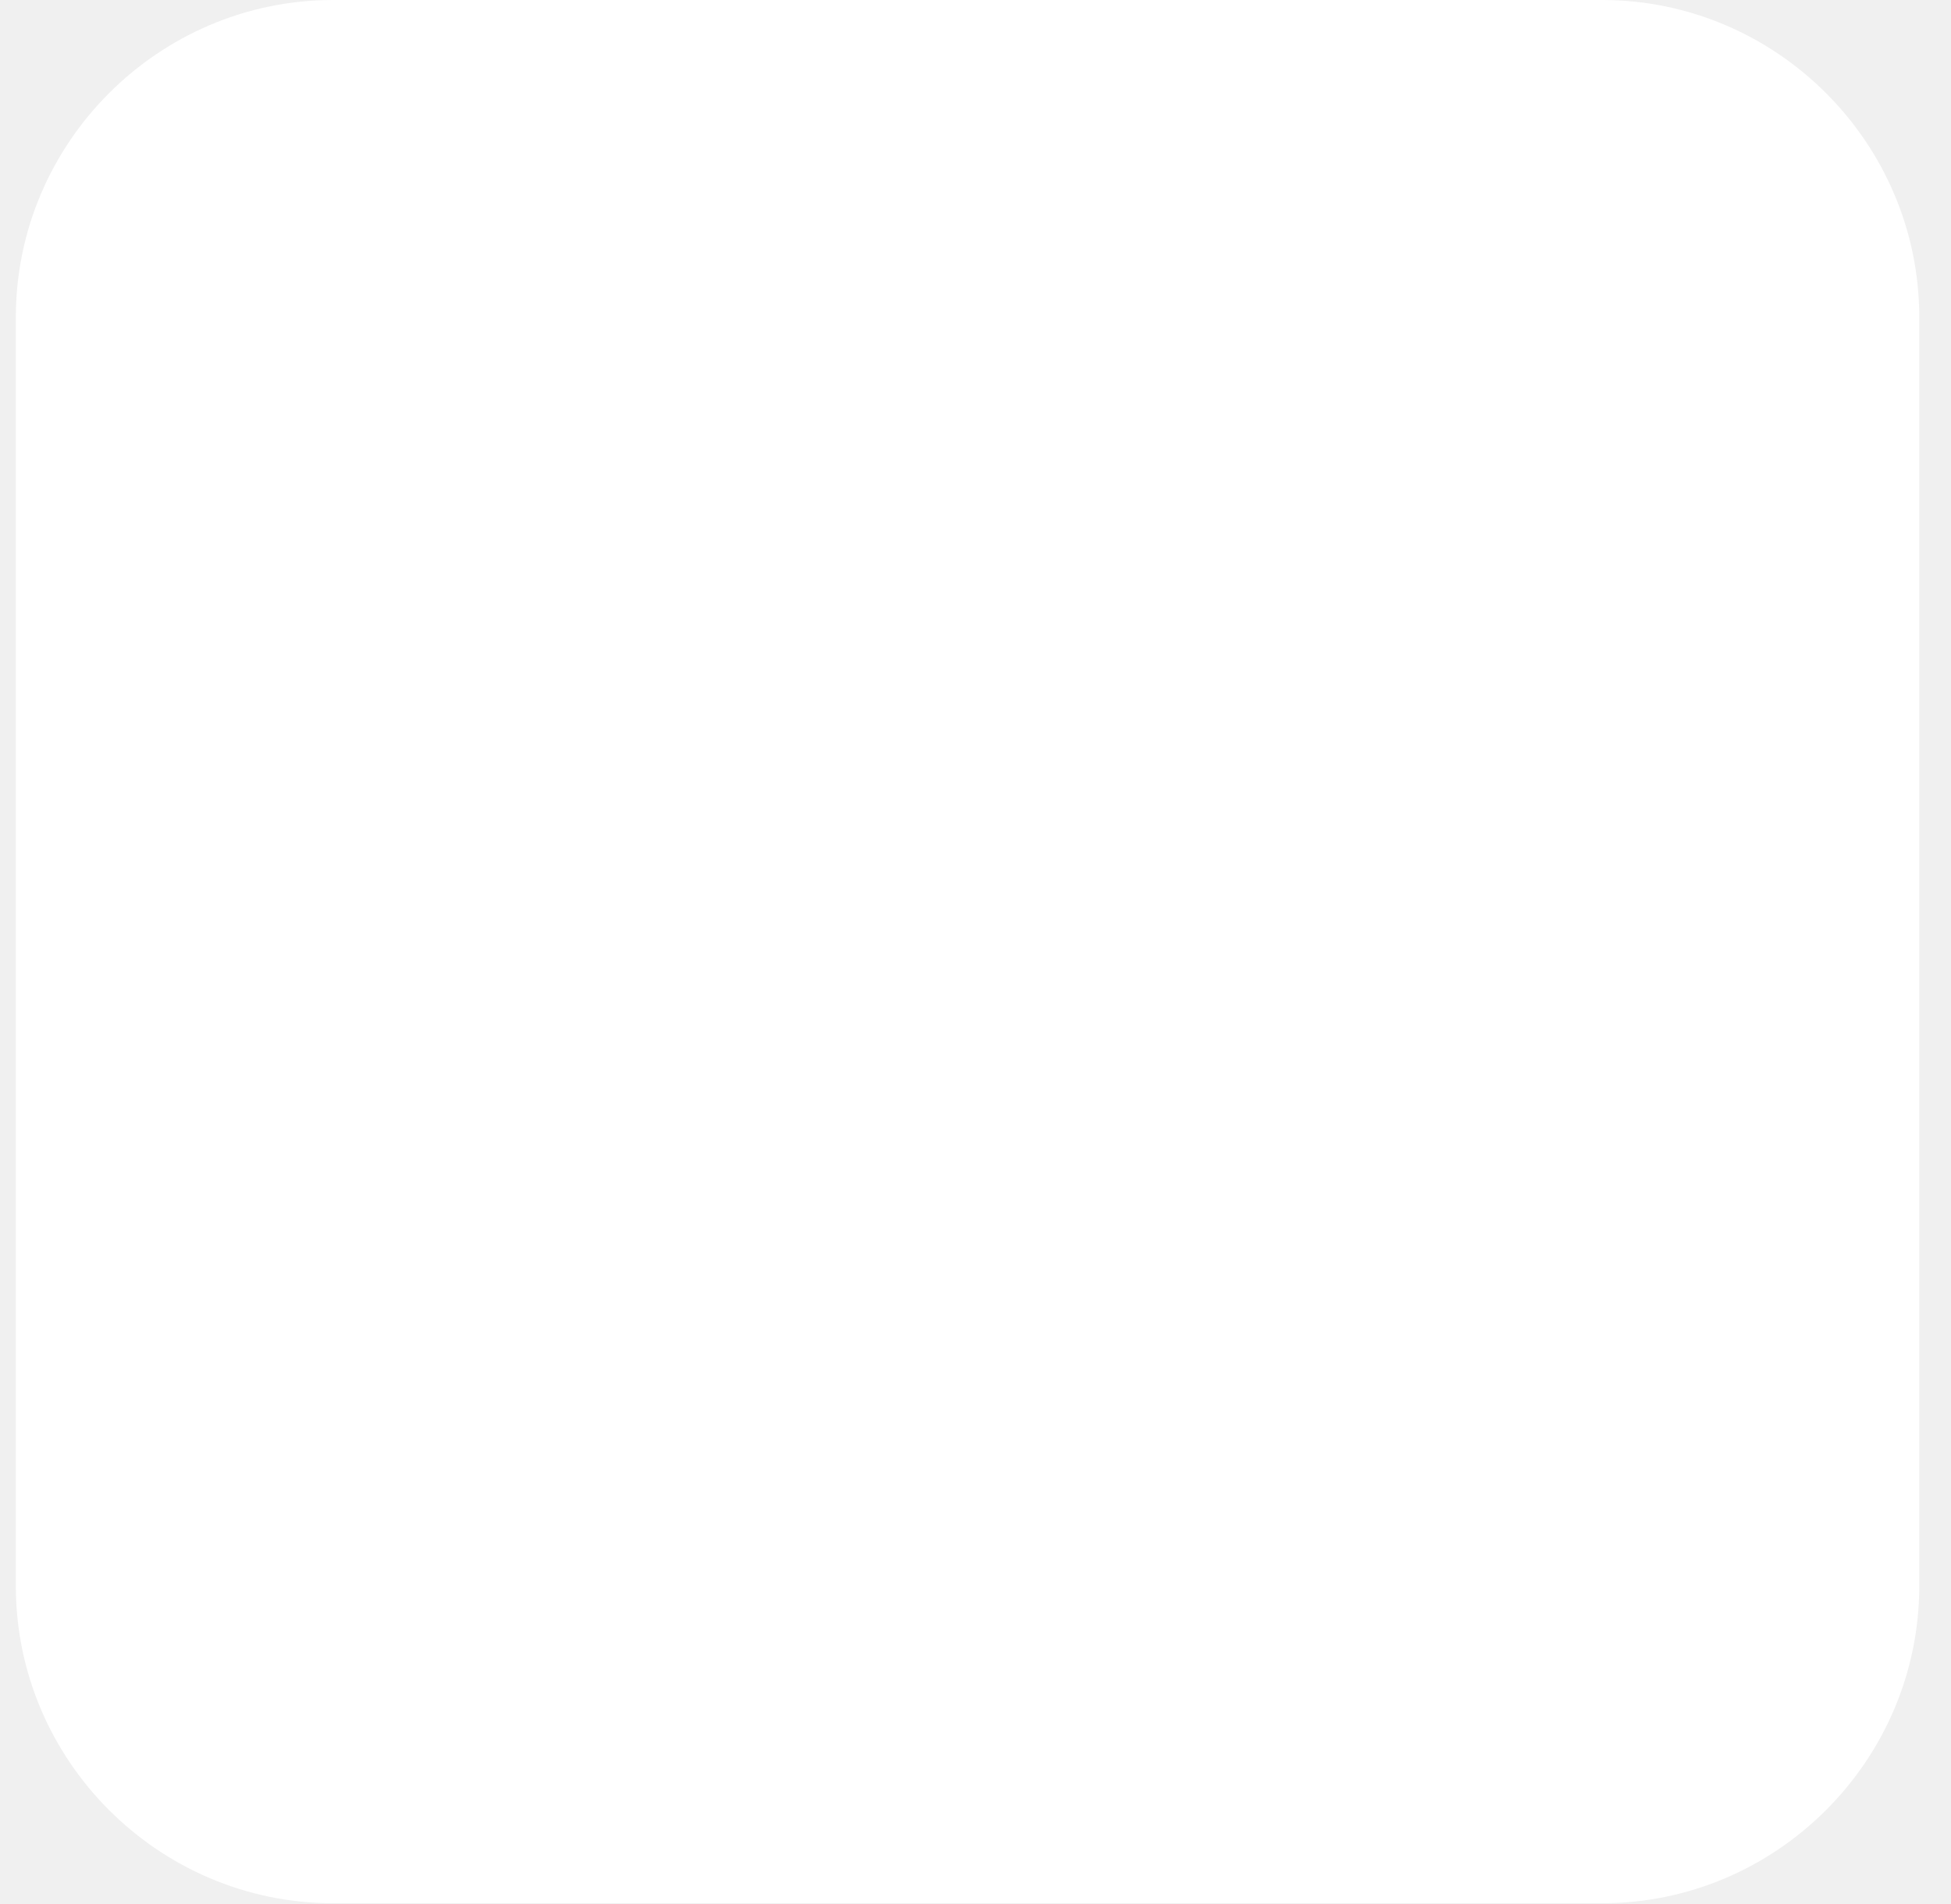
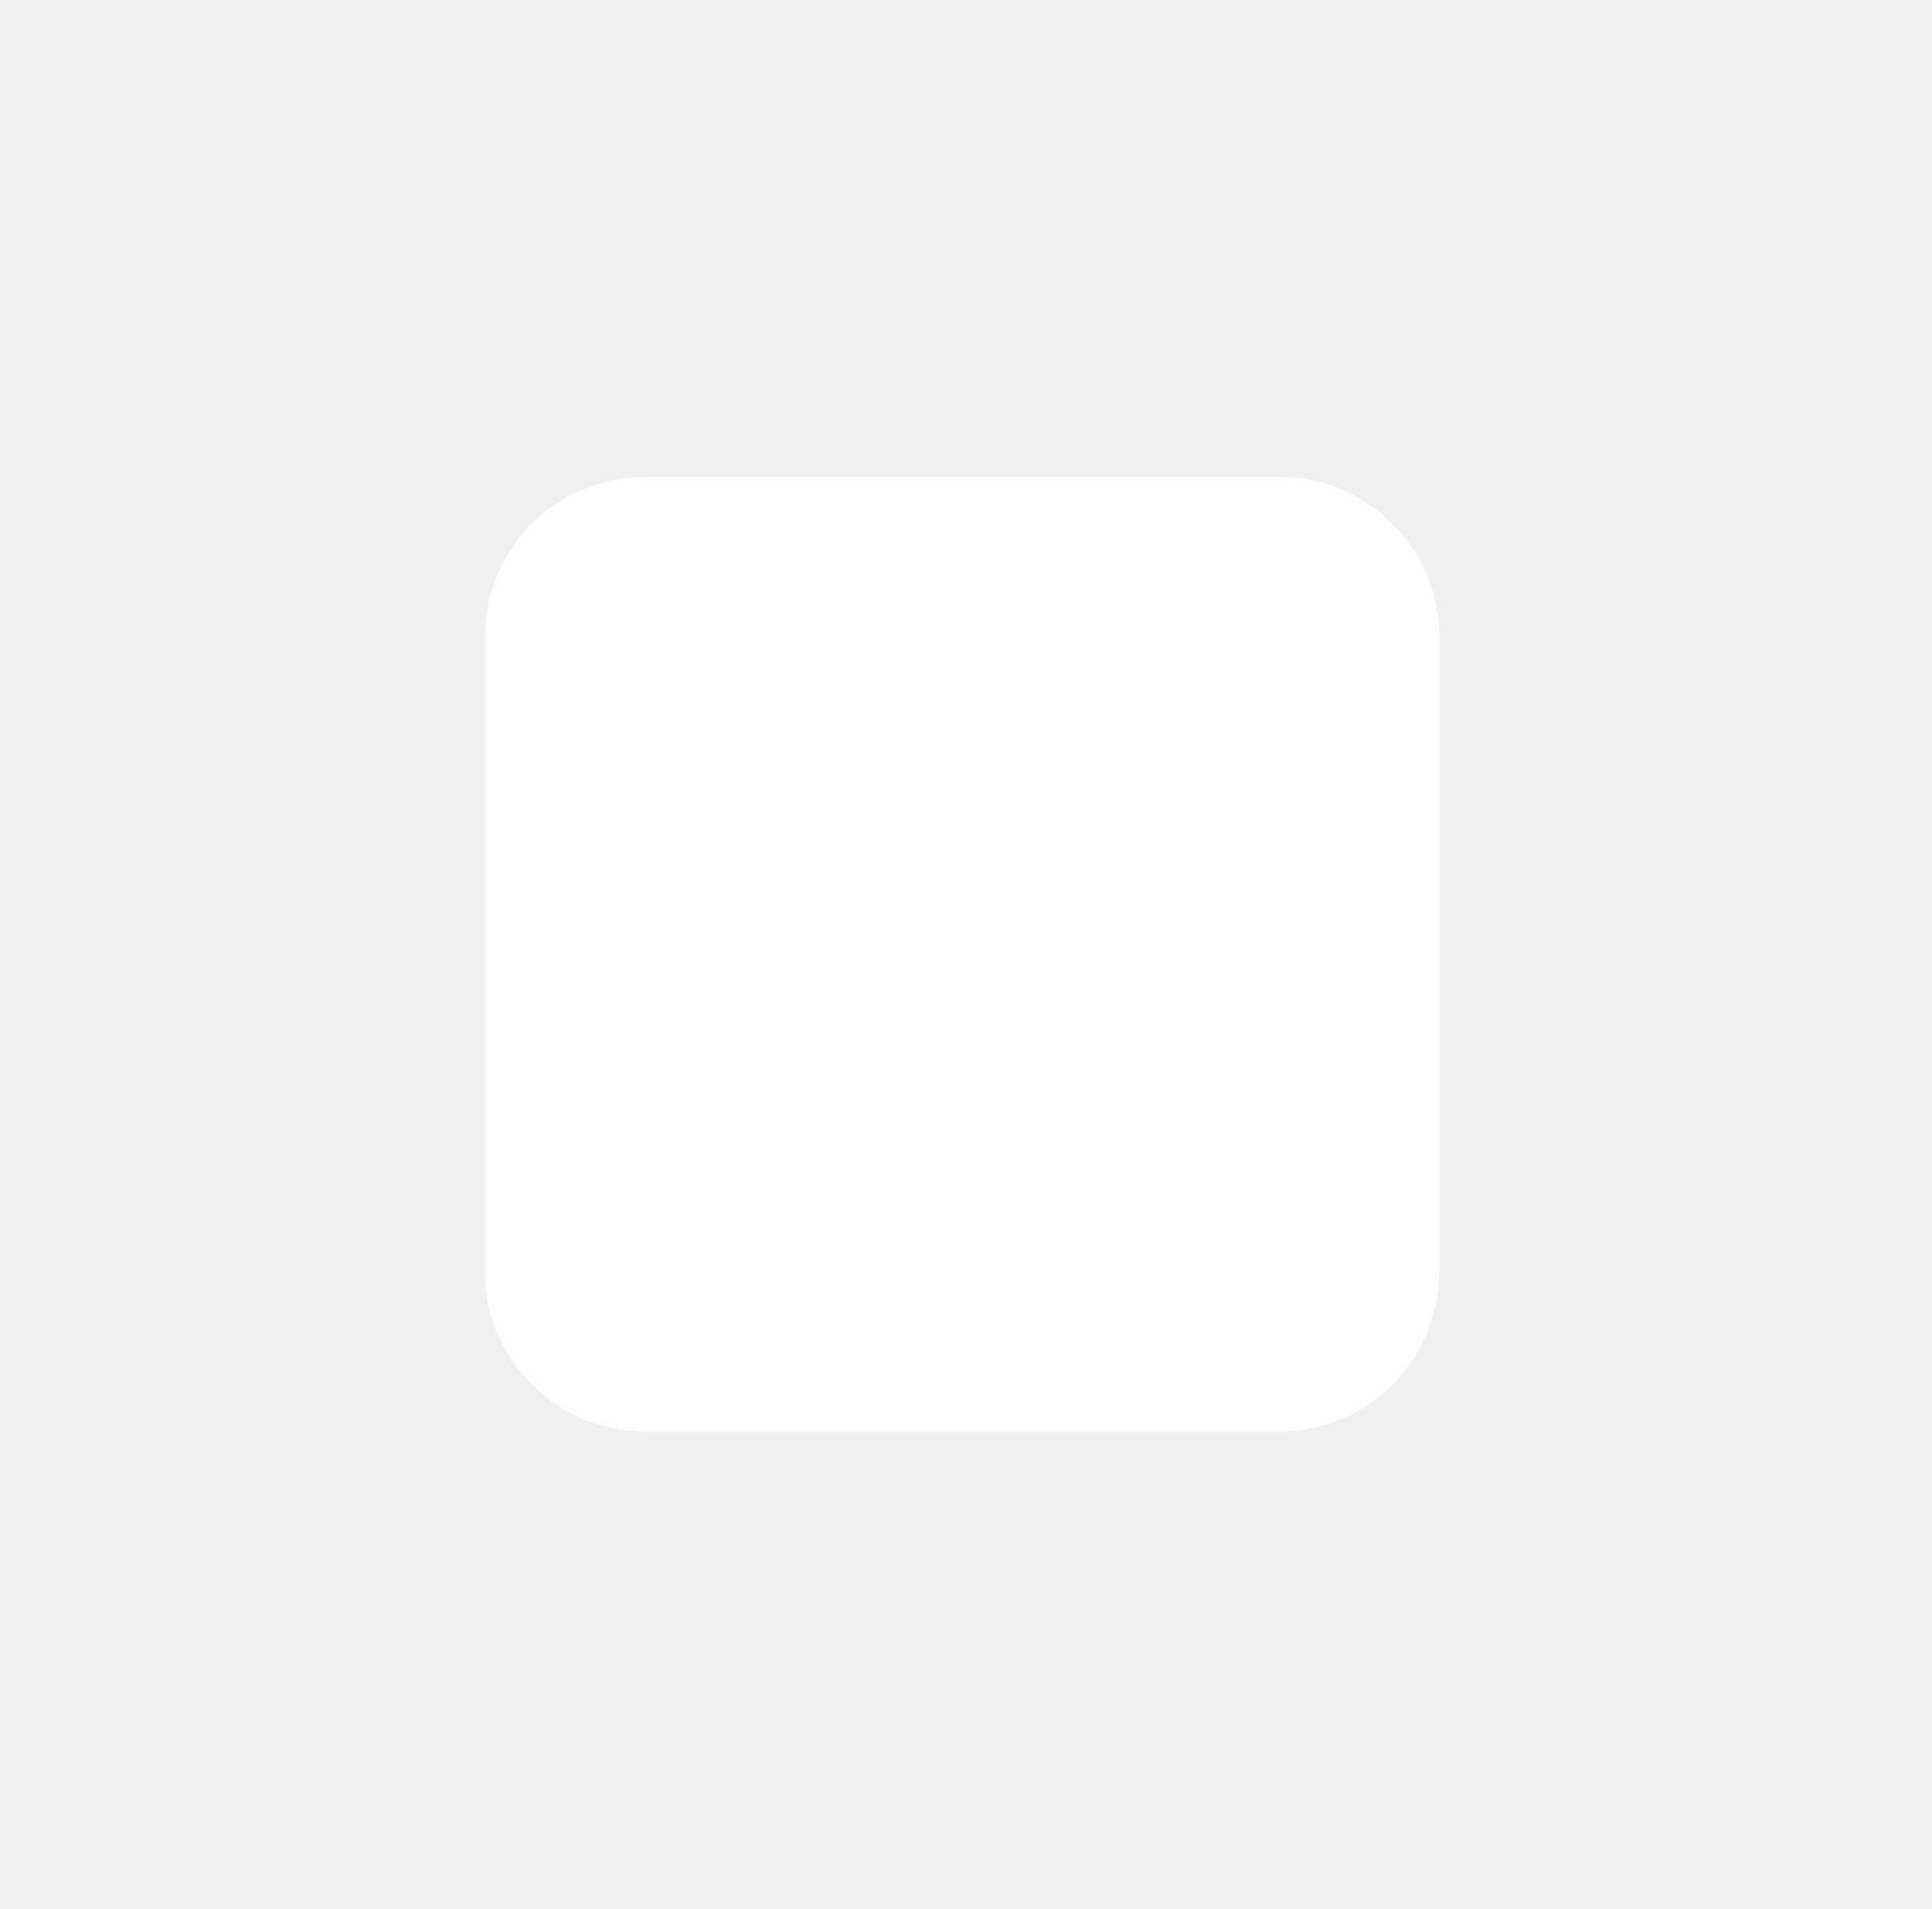
- <svg xmlns="http://www.w3.org/2000/svg" width="41" height="40" viewBox="0 0 41 40" fill="none">
-   <path d="M7 0H33.667C37.333 0 40.333 3 40.333 6.667V33.333C40.333 37 37.333 40 33.667 40H7C3.333 40 0.333 37 0.333 33.333V6.667C0.333 3 3.333 0 7 0Z" fill="white" />
+ <svg xmlns="http://www.w3.org/2000/svg" width="81" height="80" viewBox="0 0 81 80" fill="none">
+   <path d="M27 20H53.667C57.333 20 60.333 23 60.333 26.667V53.333C60.333 57 57.333 60 53.667 60H27C23.333 60 20.333 57 20.333 53.333V26.667C20.333 23 23.333 20 27 20Z" fill="white" />
</svg>
